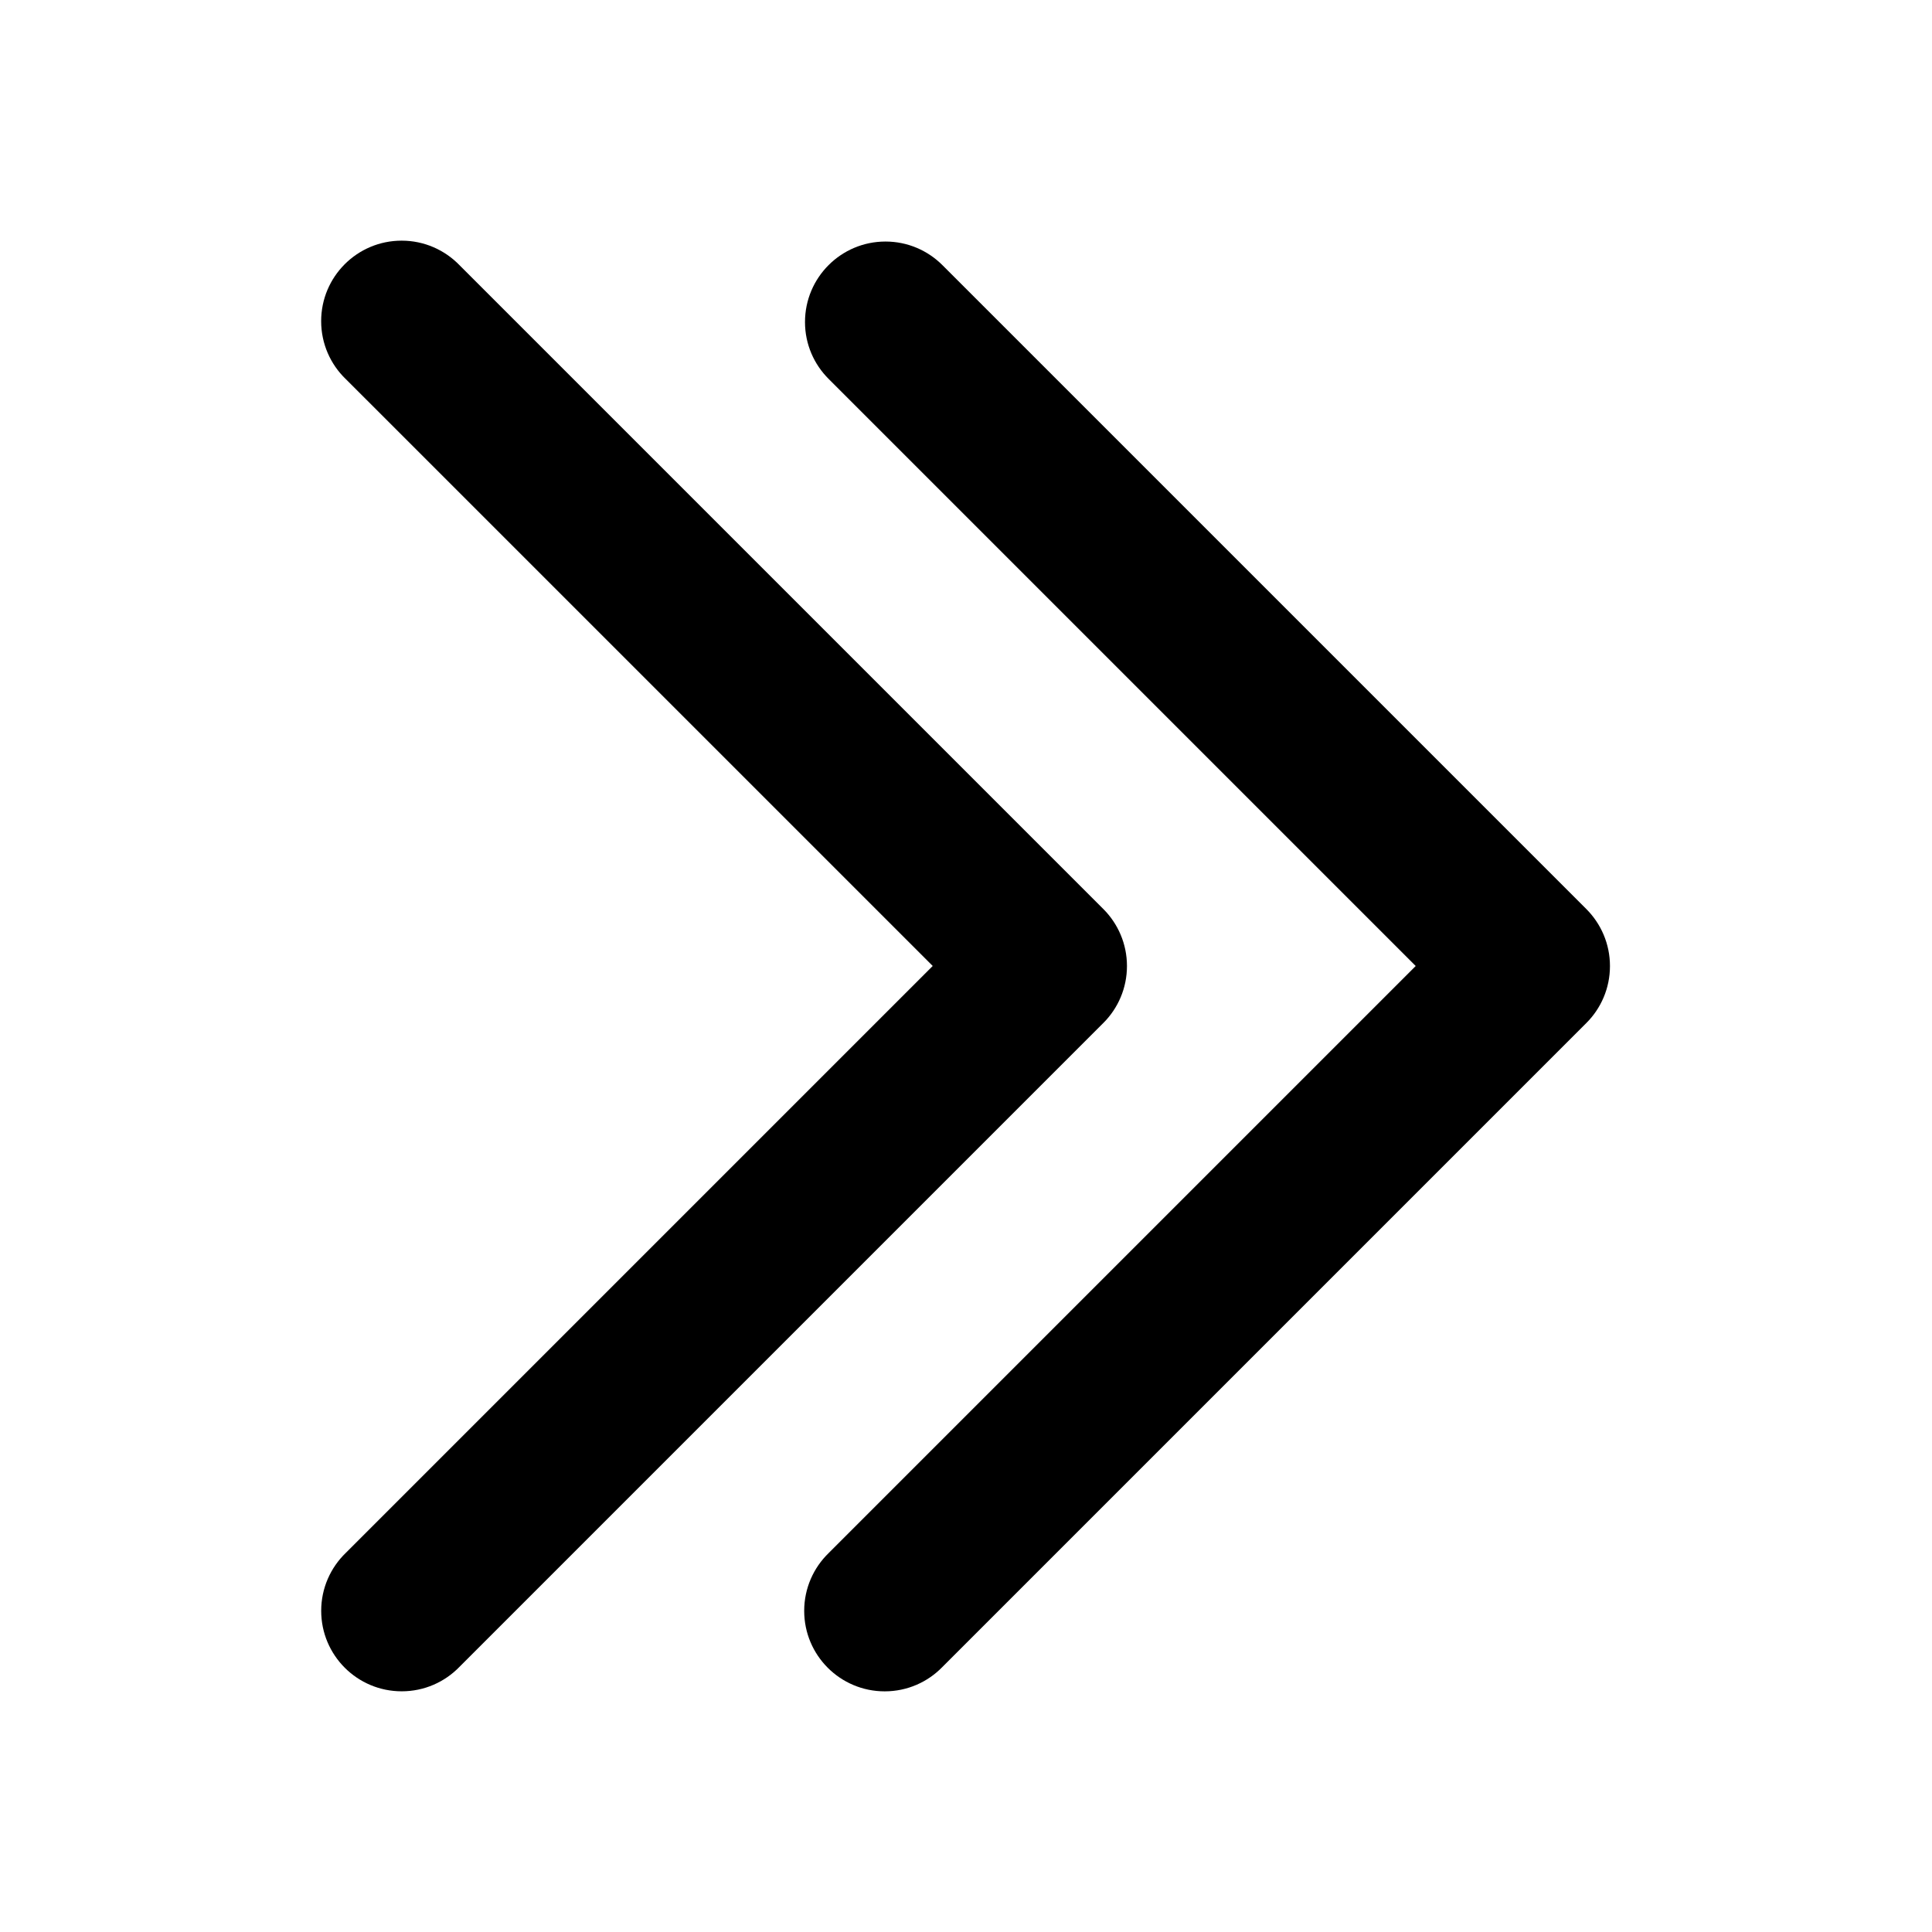
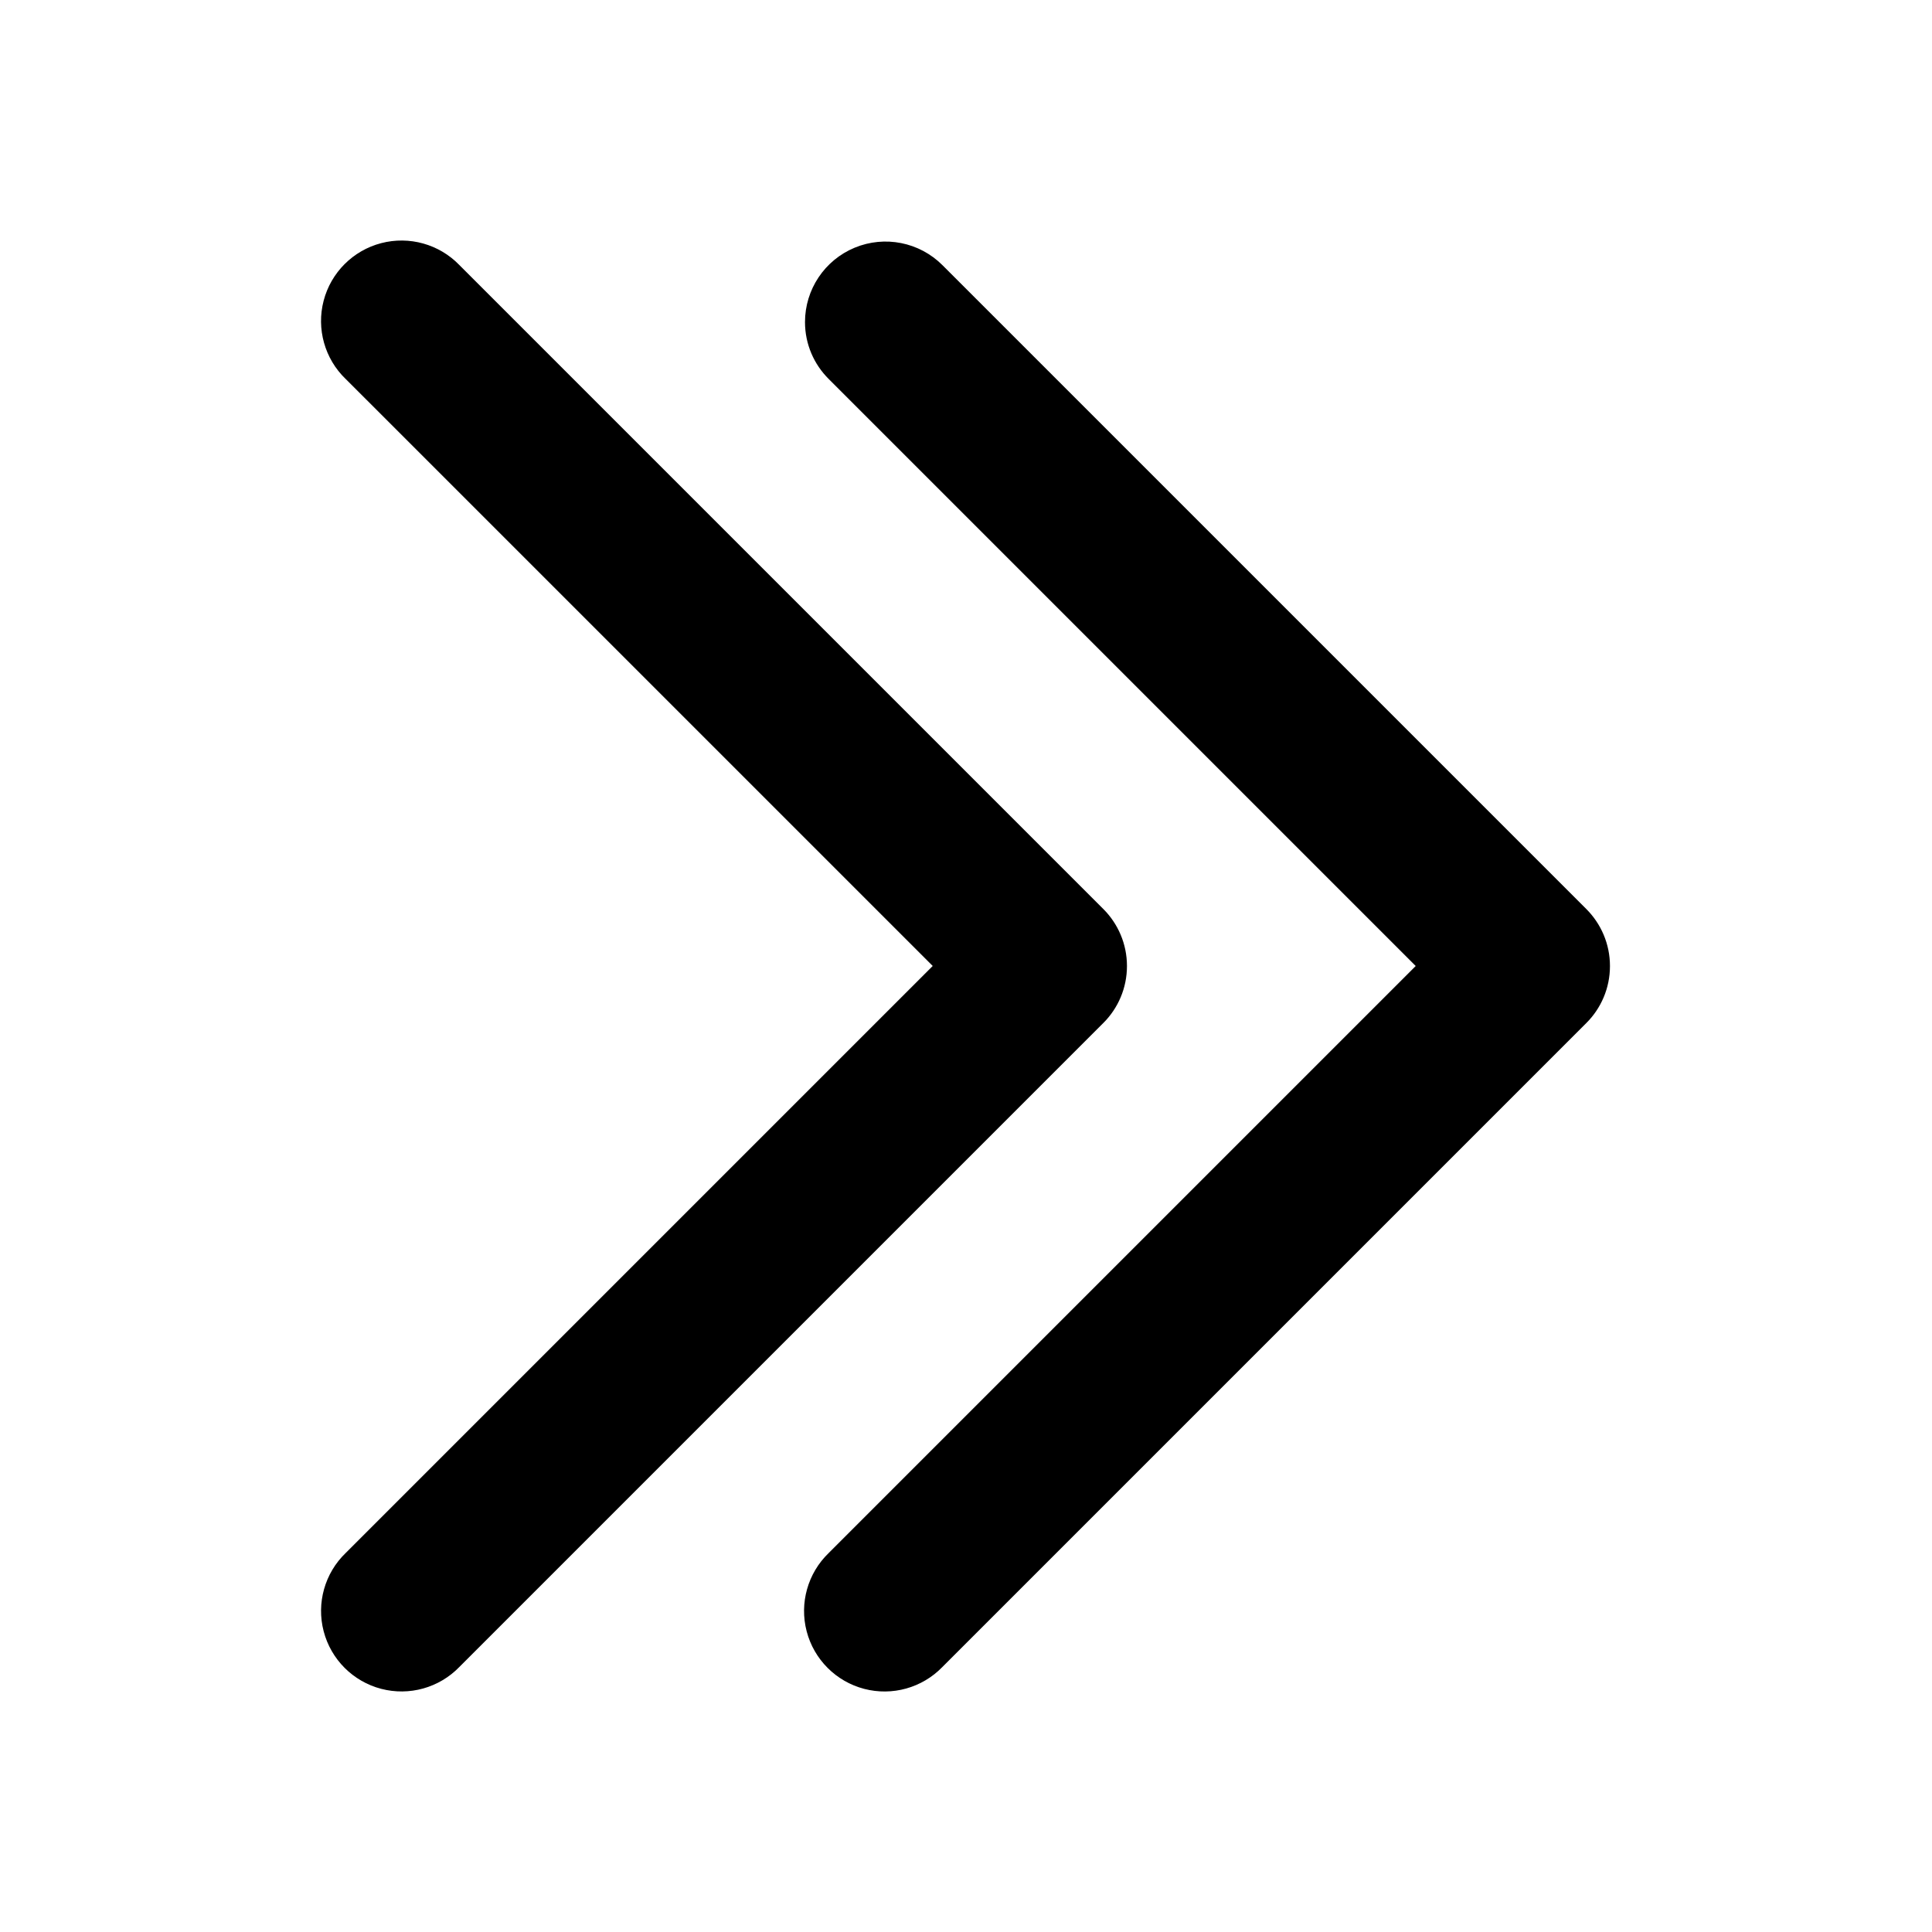
- <svg xmlns="http://www.w3.org/2000/svg" version="1.1" width="48" height="48" viewBox="0 0 48 48">
-   <path d="M11.414 41.414v0l16-16c0.362-0.362 0.585-0.862 0.585-1.414s-0.224-1.052-0.585-1.414l-16-16c-0.364-0.374-0.872-0.607-1.435-0.607-1.105 0-2 0.895-2 2 0 0.563 0.233 1.072 0.608 1.436l0.001 0 14.585 14.584-14.585 14.585c-0.375 0.364-0.608 0.873-0.608 1.436 0 1.105 0.895 2 2 2 0.563 0 1.071-0.232 1.434-0.606l0-0z" />
-   <path d="M20 8c0 0.001 0 0.002 0 0.002 0 0.552 0.225 1.052 0.588 1.413l14.585 14.585-14.585 14.585c-0.375 0.364-0.608 0.873-0.608 1.436 0 1.105 0.895 2 2 2 0.563 0 1.071-0.232 1.434-0.606l16-16c0.362-0.362 0.585-0.862 0.585-1.414s-0.224-1.052-0.585-1.414l-16-16c-0.362-0.362-0.862-0.586-1.414-0.586-1.104 0-2 0.895-2 2v0z" />
+ <svg xmlns="http://www.w3.org/2000/svg" width="48" height="48">
+   <path d="m11.414 41.414 16-16c.362-.362.585-.862.585-1.414s-.224-1.052-.585-1.414l-16-16a2 2 0 1 0-2.827 2.829h.001l14.585 14.584L8.588 38.584a2 2 0 1 0 2.826 2.83z" />
+   <path d="M20 8v.002c0 .552.225 1.052.588 1.413L35.173 24 20.588 38.585a2 2 0 1 0 2.826 2.83l16-16c.362-.362.585-.862.585-1.414s-.224-1.052-.585-1.414l-16-16A2 2 0 0 0 20 8.001z" />
</svg>
